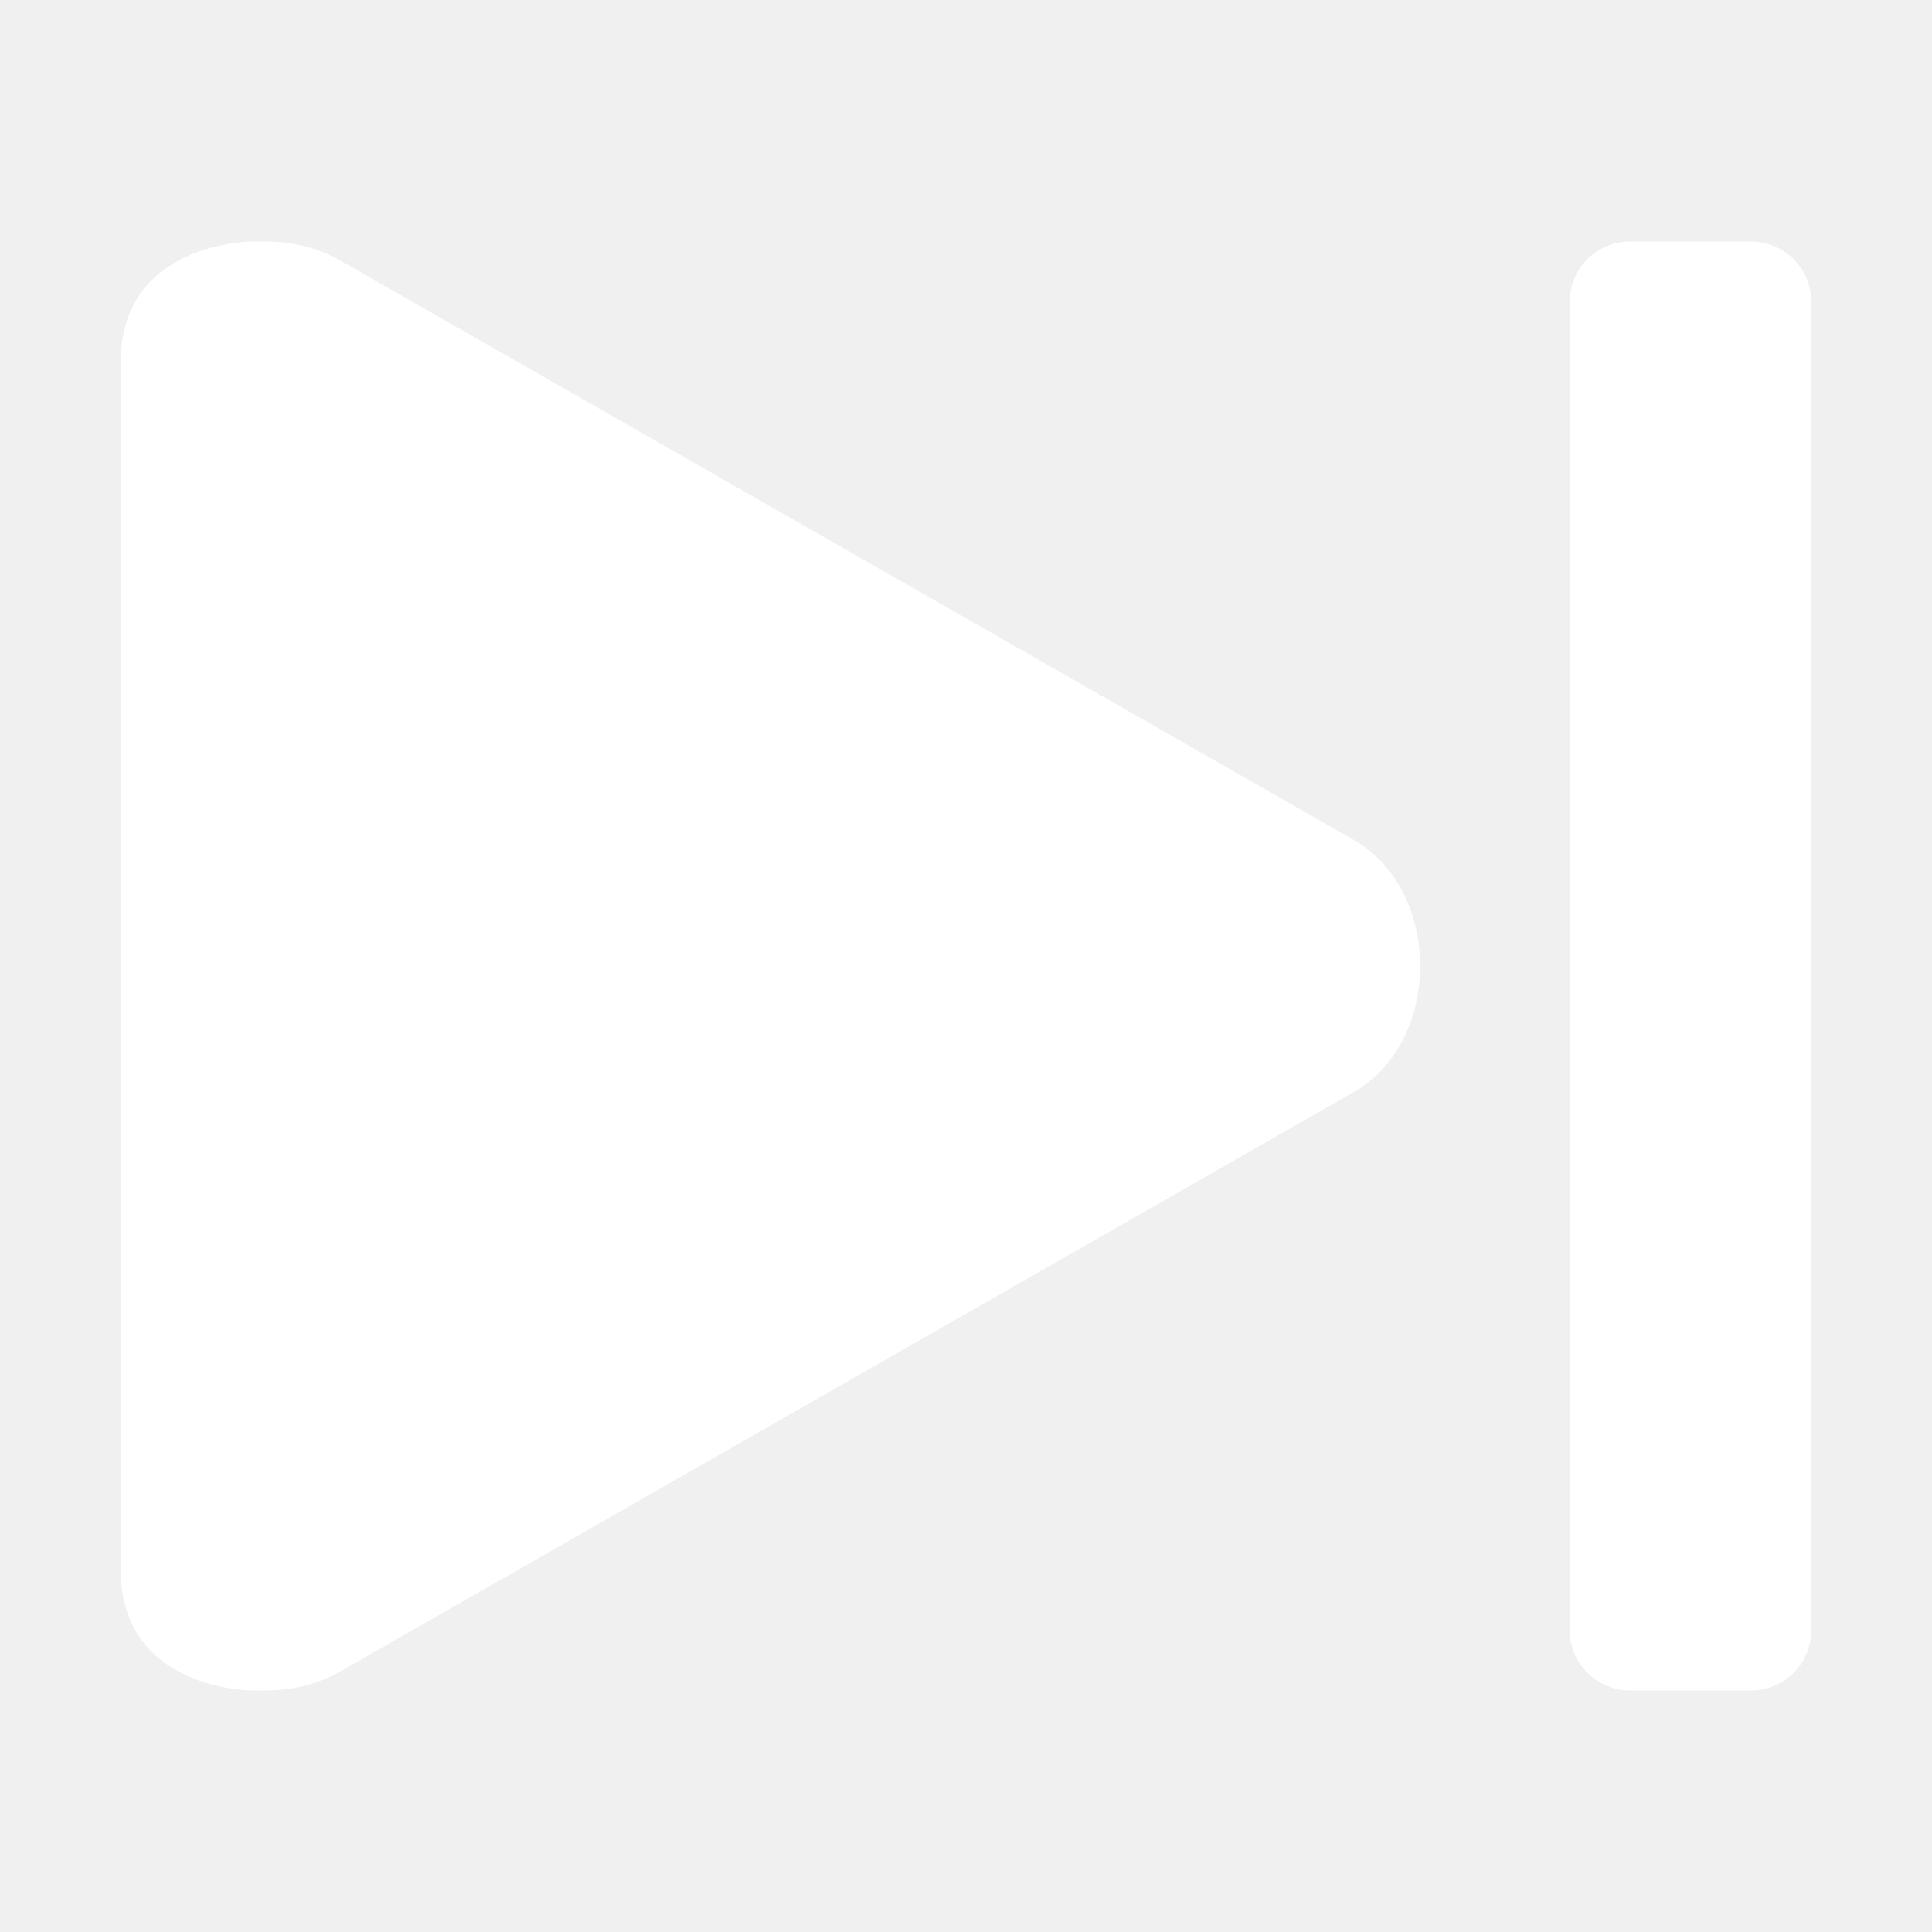
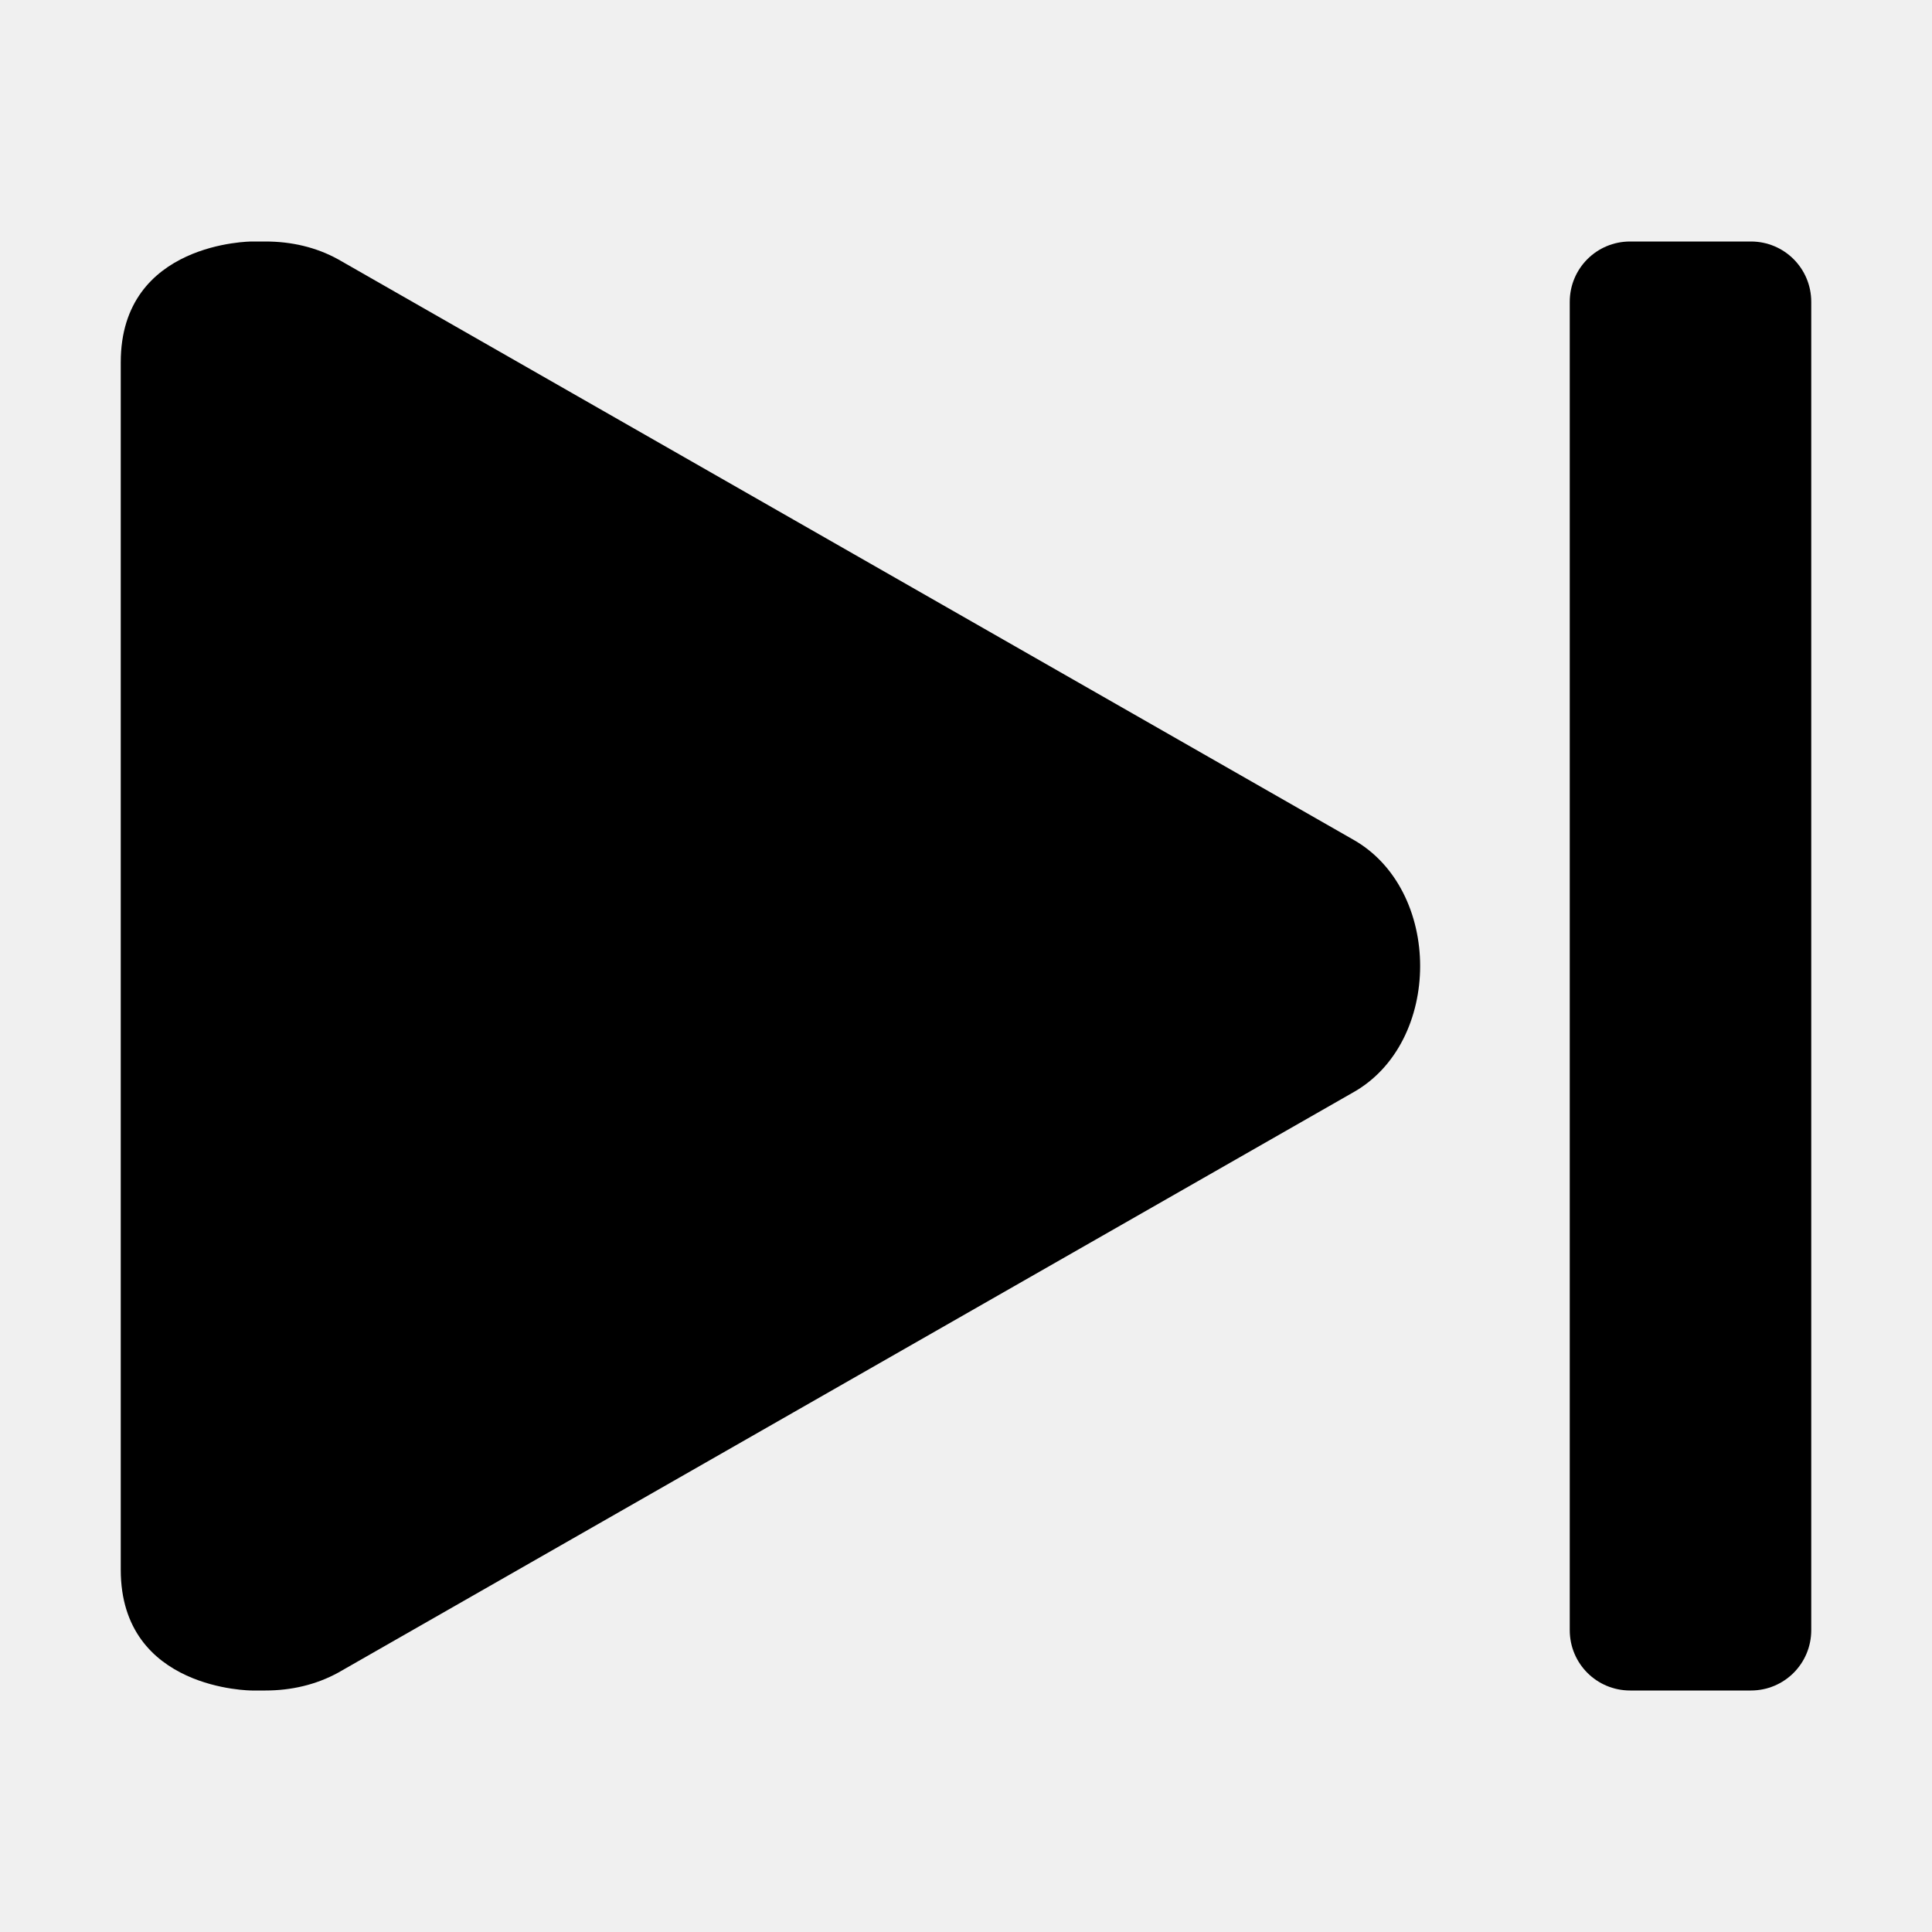
<svg xmlns="http://www.w3.org/2000/svg" height="16px" viewBox="0 0 16 16" width="16px">
-   <g fill="#ffffff">
+   <g fill="currentColor">
    <path d="m 1 3 v 10 c 0 1 1.086 1 1.086 1 h 0.113 c 0.211 0 0.418 -0.047 0.602 -0.148 l 8.398 -4.801 c 0.375 -0.207 0.562 -0.629 0.562 -1.051 s -0.188 -0.844 -0.562 -1.051 l -8.398 -4.801 c -0.184 -0.102 -0.391 -0.148 -0.602 -0.148 h -0.113 s -1.086 0 -1.086 1 z m 0 0" />
    <path d="m 14.5 2 h -1 c -0.277 0 -0.5 0.223 -0.5 0.5 v 11 c 0 0.277 0.223 0.5 0.5 0.5 h 1 c 0.277 0 0.5 -0.223 0.5 -0.5 v -11 c 0 -0.277 -0.223 -0.5 -0.5 -0.5 z m 0 0" />
  </g>
</svg>
